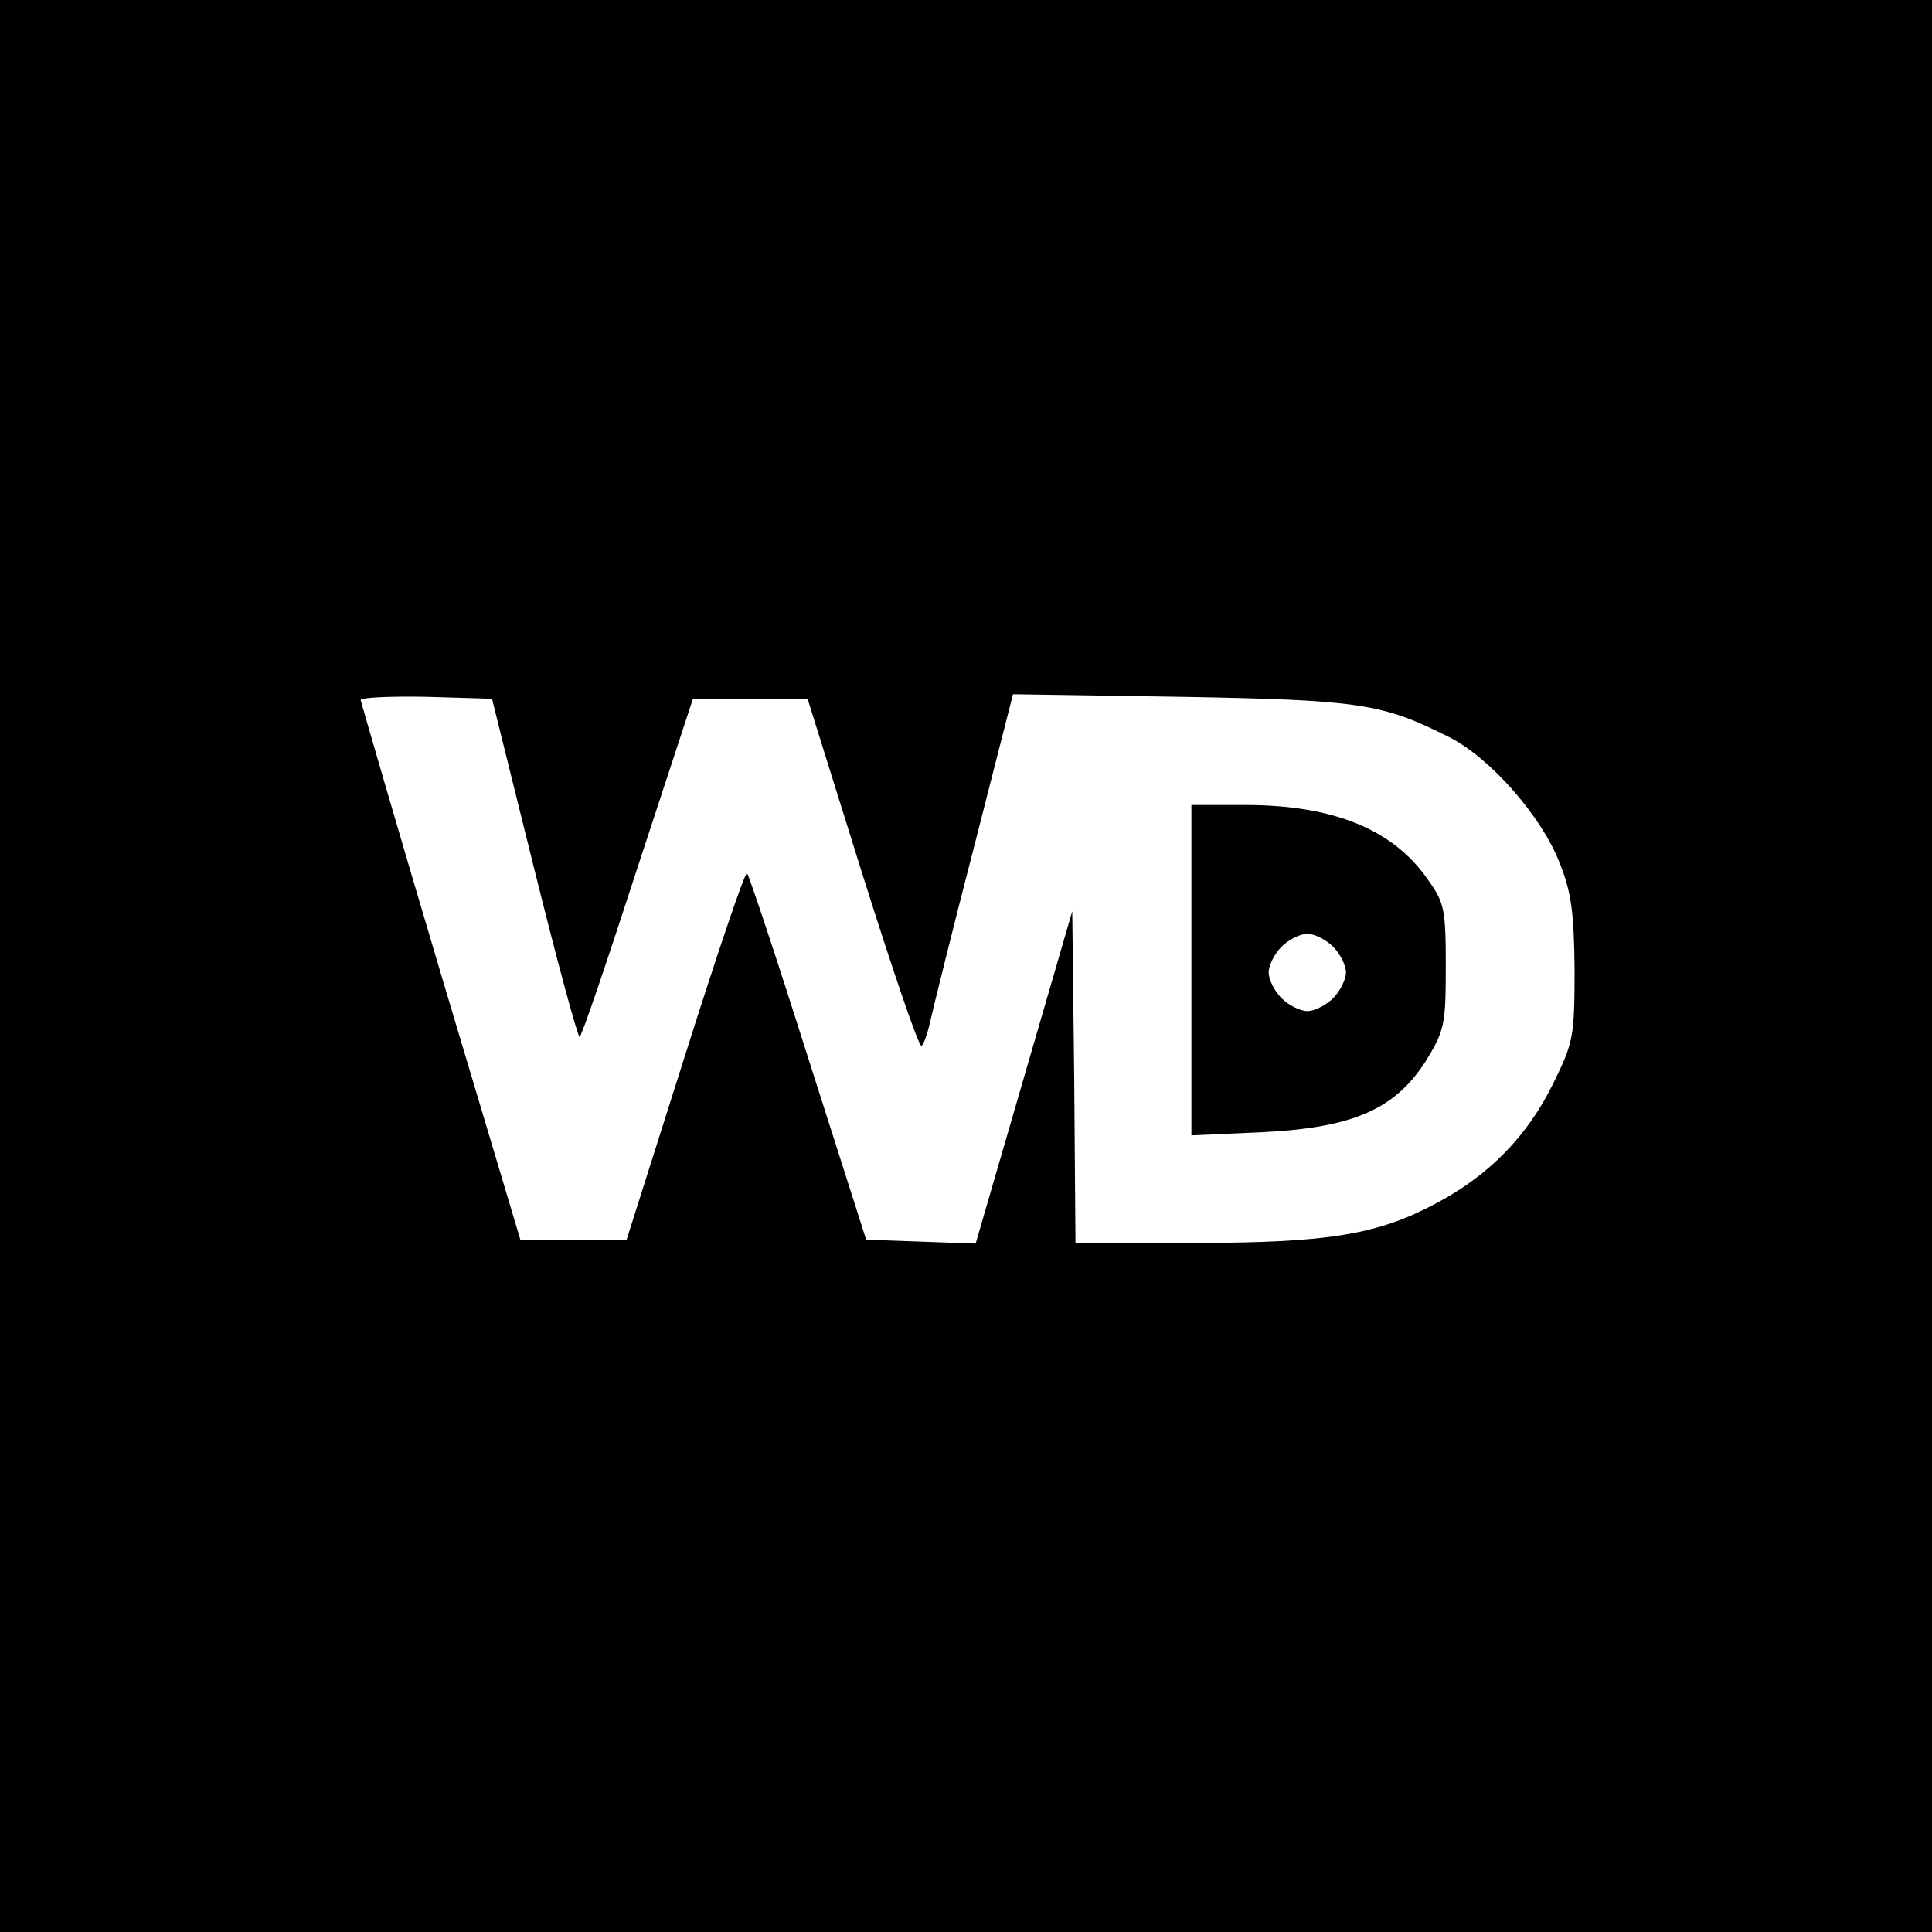
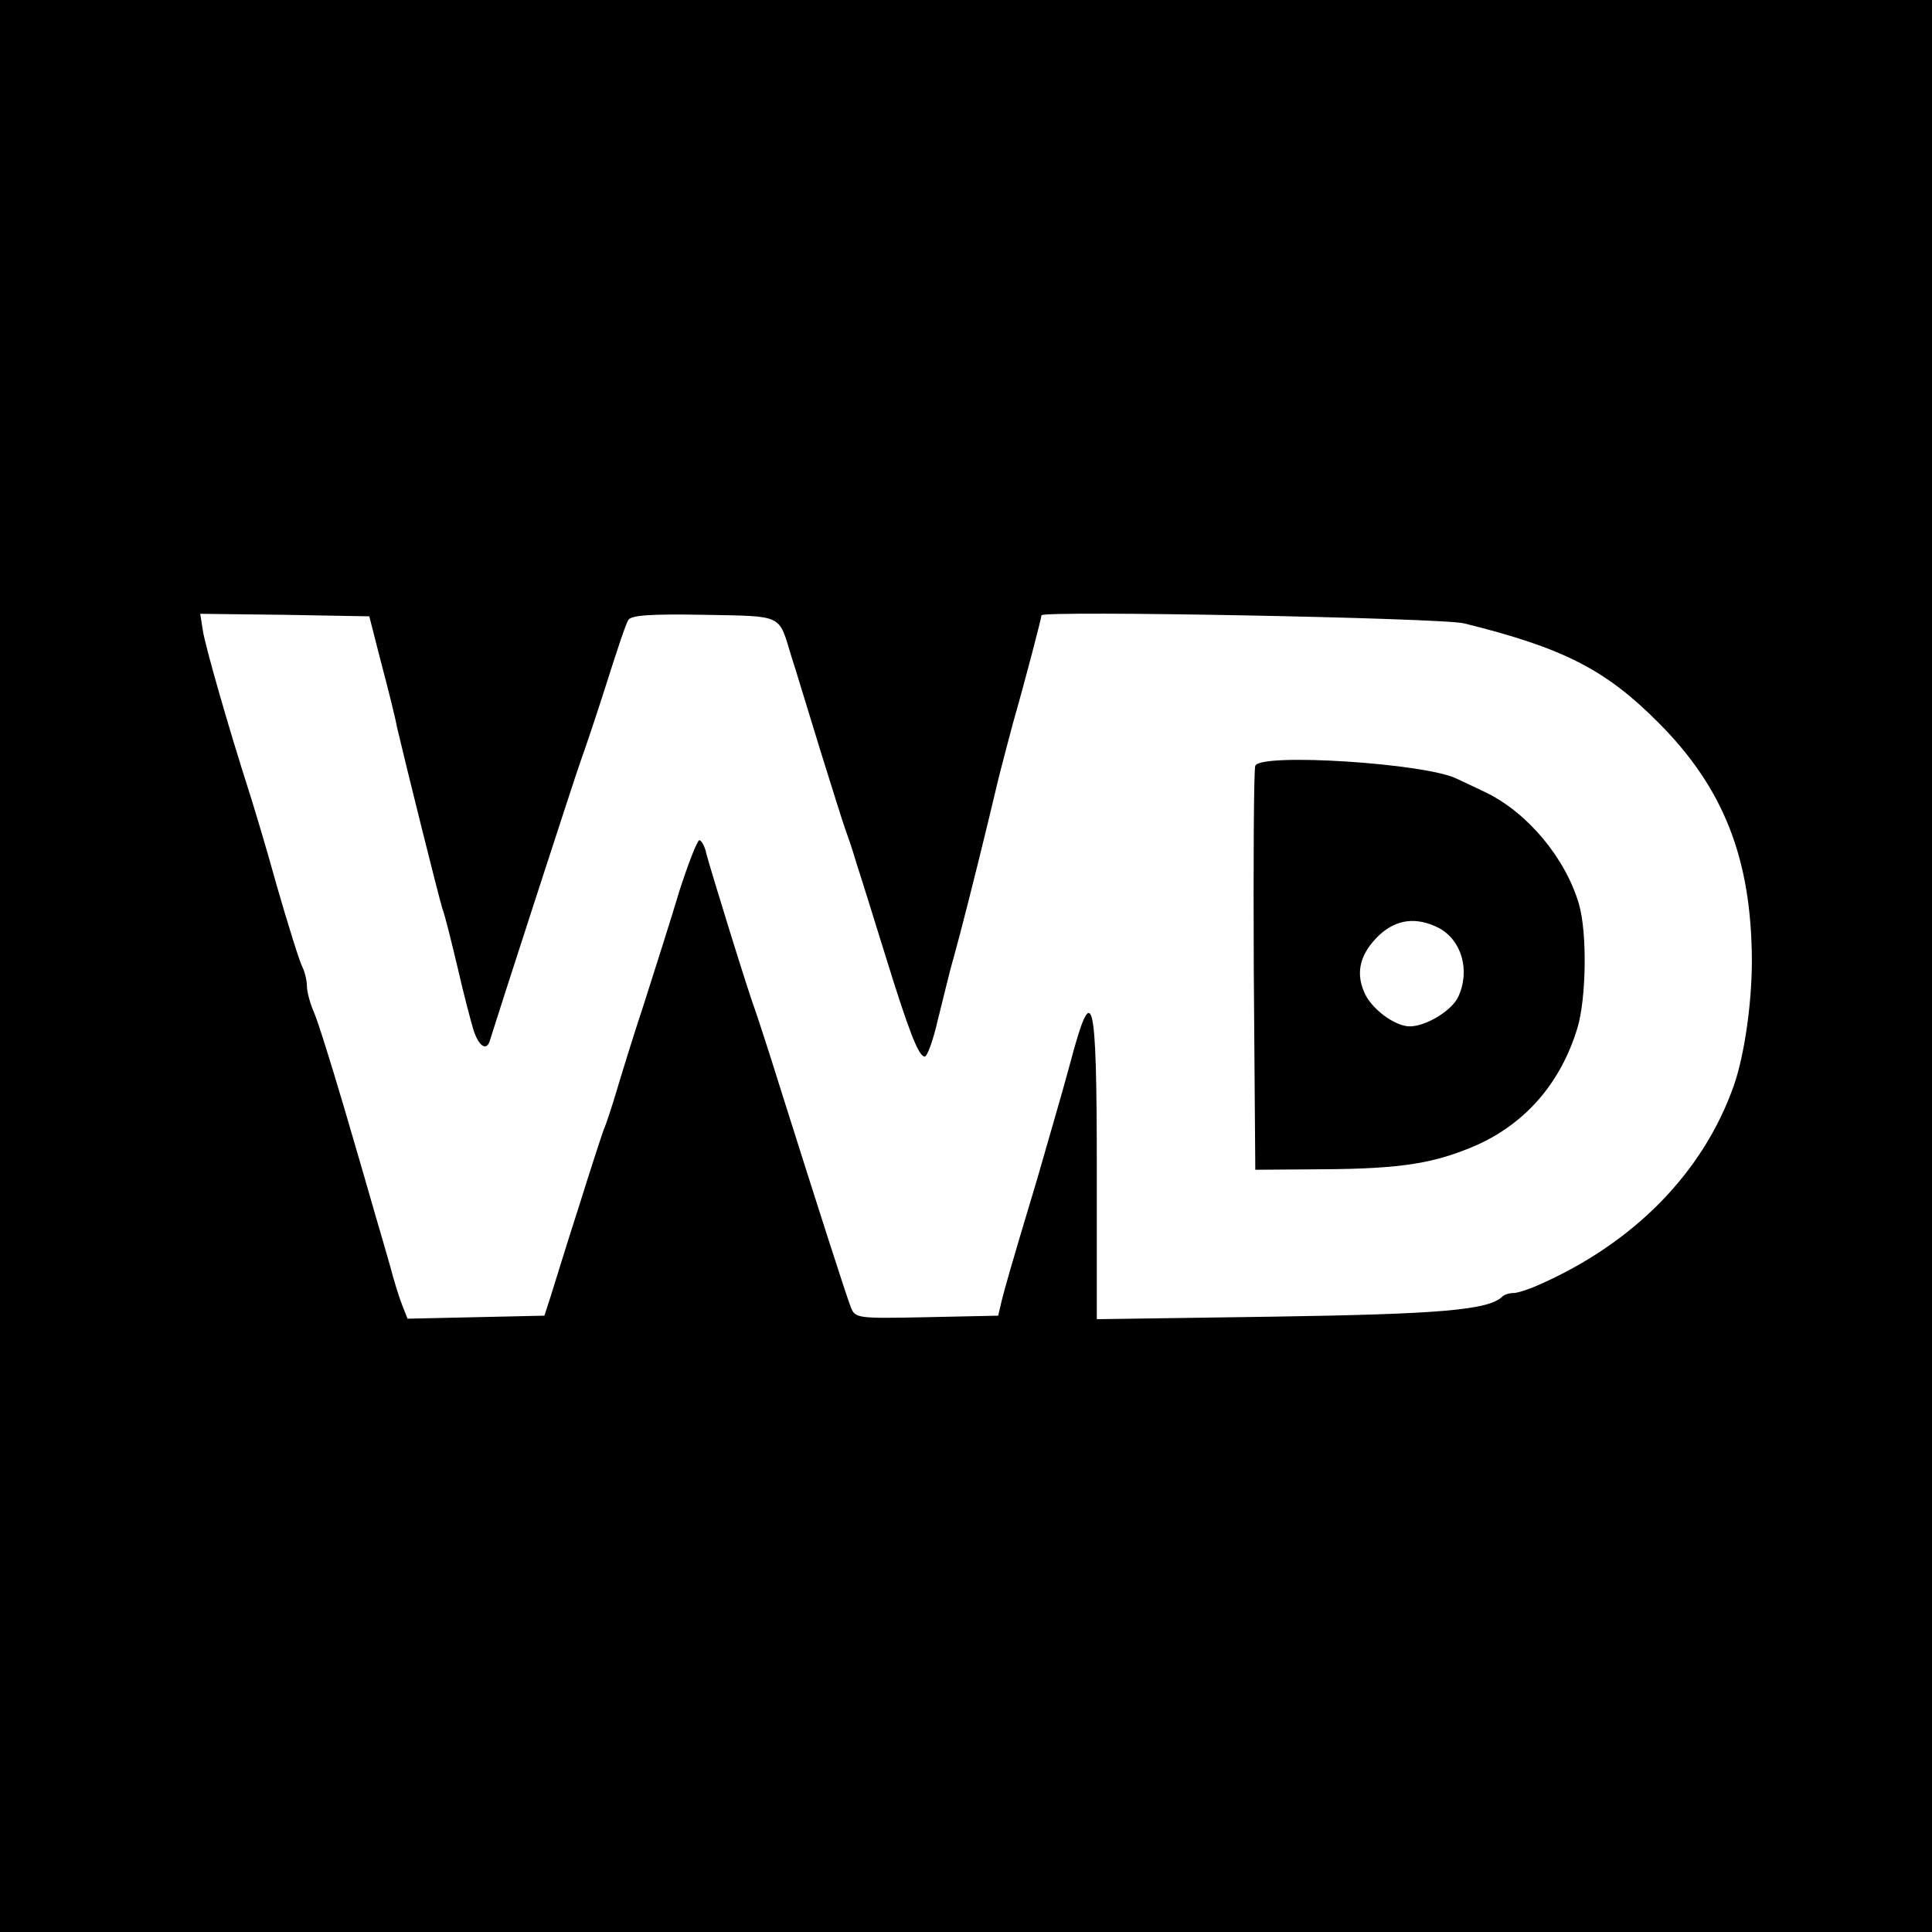
- <svg xmlns="http://www.w3.org/2000/svg" version="1.0" width="300pt" height="300pt" viewBox="0 0 300 300" preserveAspectRatio="xMidYMid meet">
-   <g transform="translate(0,300) scale(0.1,-0.1)" fill="#000000" stroke="none">
-     <path d="M0 1500 l0 -1500 1500 0 1500 0 0 1500 0 1500 -1500 0 -1500 0 0 -1500z m829 153 c36 -145 68 -263 71 -263 3 0 43 118 90 263 l86 262 89 0 89 0 85 -272 c47 -149 88 -270 92 -267 3 2 9 18 13 36 4 18 34 140 68 271 l61 239 261 -4 c278 -5 312 -10 417 -63 63 -32 142 -122 170 -193 19 -47 23 -77 24 -167 0 -105 -2 -114 -33 -177 -40 -82 -100 -143 -181 -186 -91 -49 -168 -62 -378 -62 l-183 0 -2 258 -3 257 -75 -258 -75 -258 -85 3 -85 3 -90 282 c-49 155 -92 284 -95 287 -3 3 -46 -124 -96 -282 l-91 -287 -83 0 -82 0 -124 415 c-68 228 -123 419 -124 423 0 4 46 6 102 5 l102 -3 65 -262z" />
-     <path d="M1850 1494 l0 -257 111 5 c141 7 206 36 254 112 28 46 30 56 30 145 0 88 -2 99 -27 134 -54 79 -147 117 -285 117 l-83 0 0 -256z m220 36 c11 -11 20 -29 20 -40 0 -11 -9 -29 -20 -40 -11 -11 -29 -20 -40 -20 -11 0 -29 9 -40 20 -11 11 -20 29 -20 40 0 11 9 29 20 40 11 11 29 20 40 20 11 0 29 -9 40 -20z" />
+ <svg xmlns="http://www.w3.org/2000/svg" version="1.0" width="384pt" height="384pt" viewBox="0 0 384 384" preserveAspectRatio="xMidYMid meet">
+   <g transform="translate(0,384) scale(0.1,-0.1)" fill="#000000" stroke="none">
+     <path d="M0 1920 l0 -1920 1920 0 1920 0 0 1920 0 1920 -1920 0 -1920 0 0 -1920z m757 605 c13 -49 28 -108 32 -130 18 -77 81 -330 90 -360 6 -16 19 -70 31 -120 11 -49 26 -105 31 -122 11 -34 27 -43 33 -20 17 55 171 530 181 557 7 19 30 87 50 150 20 63 39 121 44 128 6 9 43 12 151 10 159 -3 147 2 173 -83 9 -27 34 -111 57 -185 23 -74 45 -144 49 -155 4 -11 15 -42 23 -70 9 -27 35 -111 58 -185 47 -152 66 -200 78 -200 5 0 17 33 26 73 10 39 23 95 31 122 14 50 43 164 71 280 8 33 18 76 23 95 5 19 16 62 25 95 23 80 56 207 56 212 0 10 797 -5 840 -16 198 -49 281 -92 385 -196 131 -131 186 -271 187 -474 0 -86 -15 -189 -36 -249 -61 -173 -199 -313 -388 -396 -20 -9 -42 -16 -50 -16 -8 0 -18 -3 -22 -7 -27 -27 -126 -35 -458 -40 l-348 -5 0 294 c0 356 -8 385 -54 211 -13 -49 -43 -151 -65 -228 -58 -193 -61 -206 -70 -240 l-7 -30 -142 -3 c-140 -3 -142 -2 -151 20 -9 23 -63 191 -141 438 -23 74 -46 144 -50 155 -12 31 -88 277 -96 308 -3 15 -10 27 -14 27 -4 0 -22 -46 -40 -102 -17 -57 -49 -157 -70 -223 -22 -66 -46 -145 -55 -175 -9 -30 -20 -64 -25 -75 -4 -11 -27 -81 -50 -155 -24 -74 -48 -153 -55 -175 l-13 -40 -136 -3 -136 -3 -11 28 c-6 15 -17 51 -24 78 -8 28 -21 73 -29 100 -8 28 -35 122 -61 210 -26 88 -53 175 -61 193 -8 18 -14 42 -14 52 0 11 -4 28 -9 38 -5 9 -28 82 -51 162 -22 80 -48 165 -56 190 -37 115 -87 288 -91 318 l-5 32 168 -2 168 -3 23 -90z" />
+     <path d="M2495 2318 c-3 -7 -4 -191 -3 -408 l3 -395 135 1 c157 1 222 12 305 48 98 44 167 124 200 232 18 59 20 191 3 248 -27 91 -102 181 -185 221 -21 10 -46 22 -57 27 -61 31 -391 52 -401 26z m364 -322 c46 -24 64 -85 39 -138 -13 -27 -64 -58 -96 -58 -30 0 -78 36 -91 69 -17 40 -7 77 31 113 34 31 73 36 117 14z" />
  </g>
</svg>
